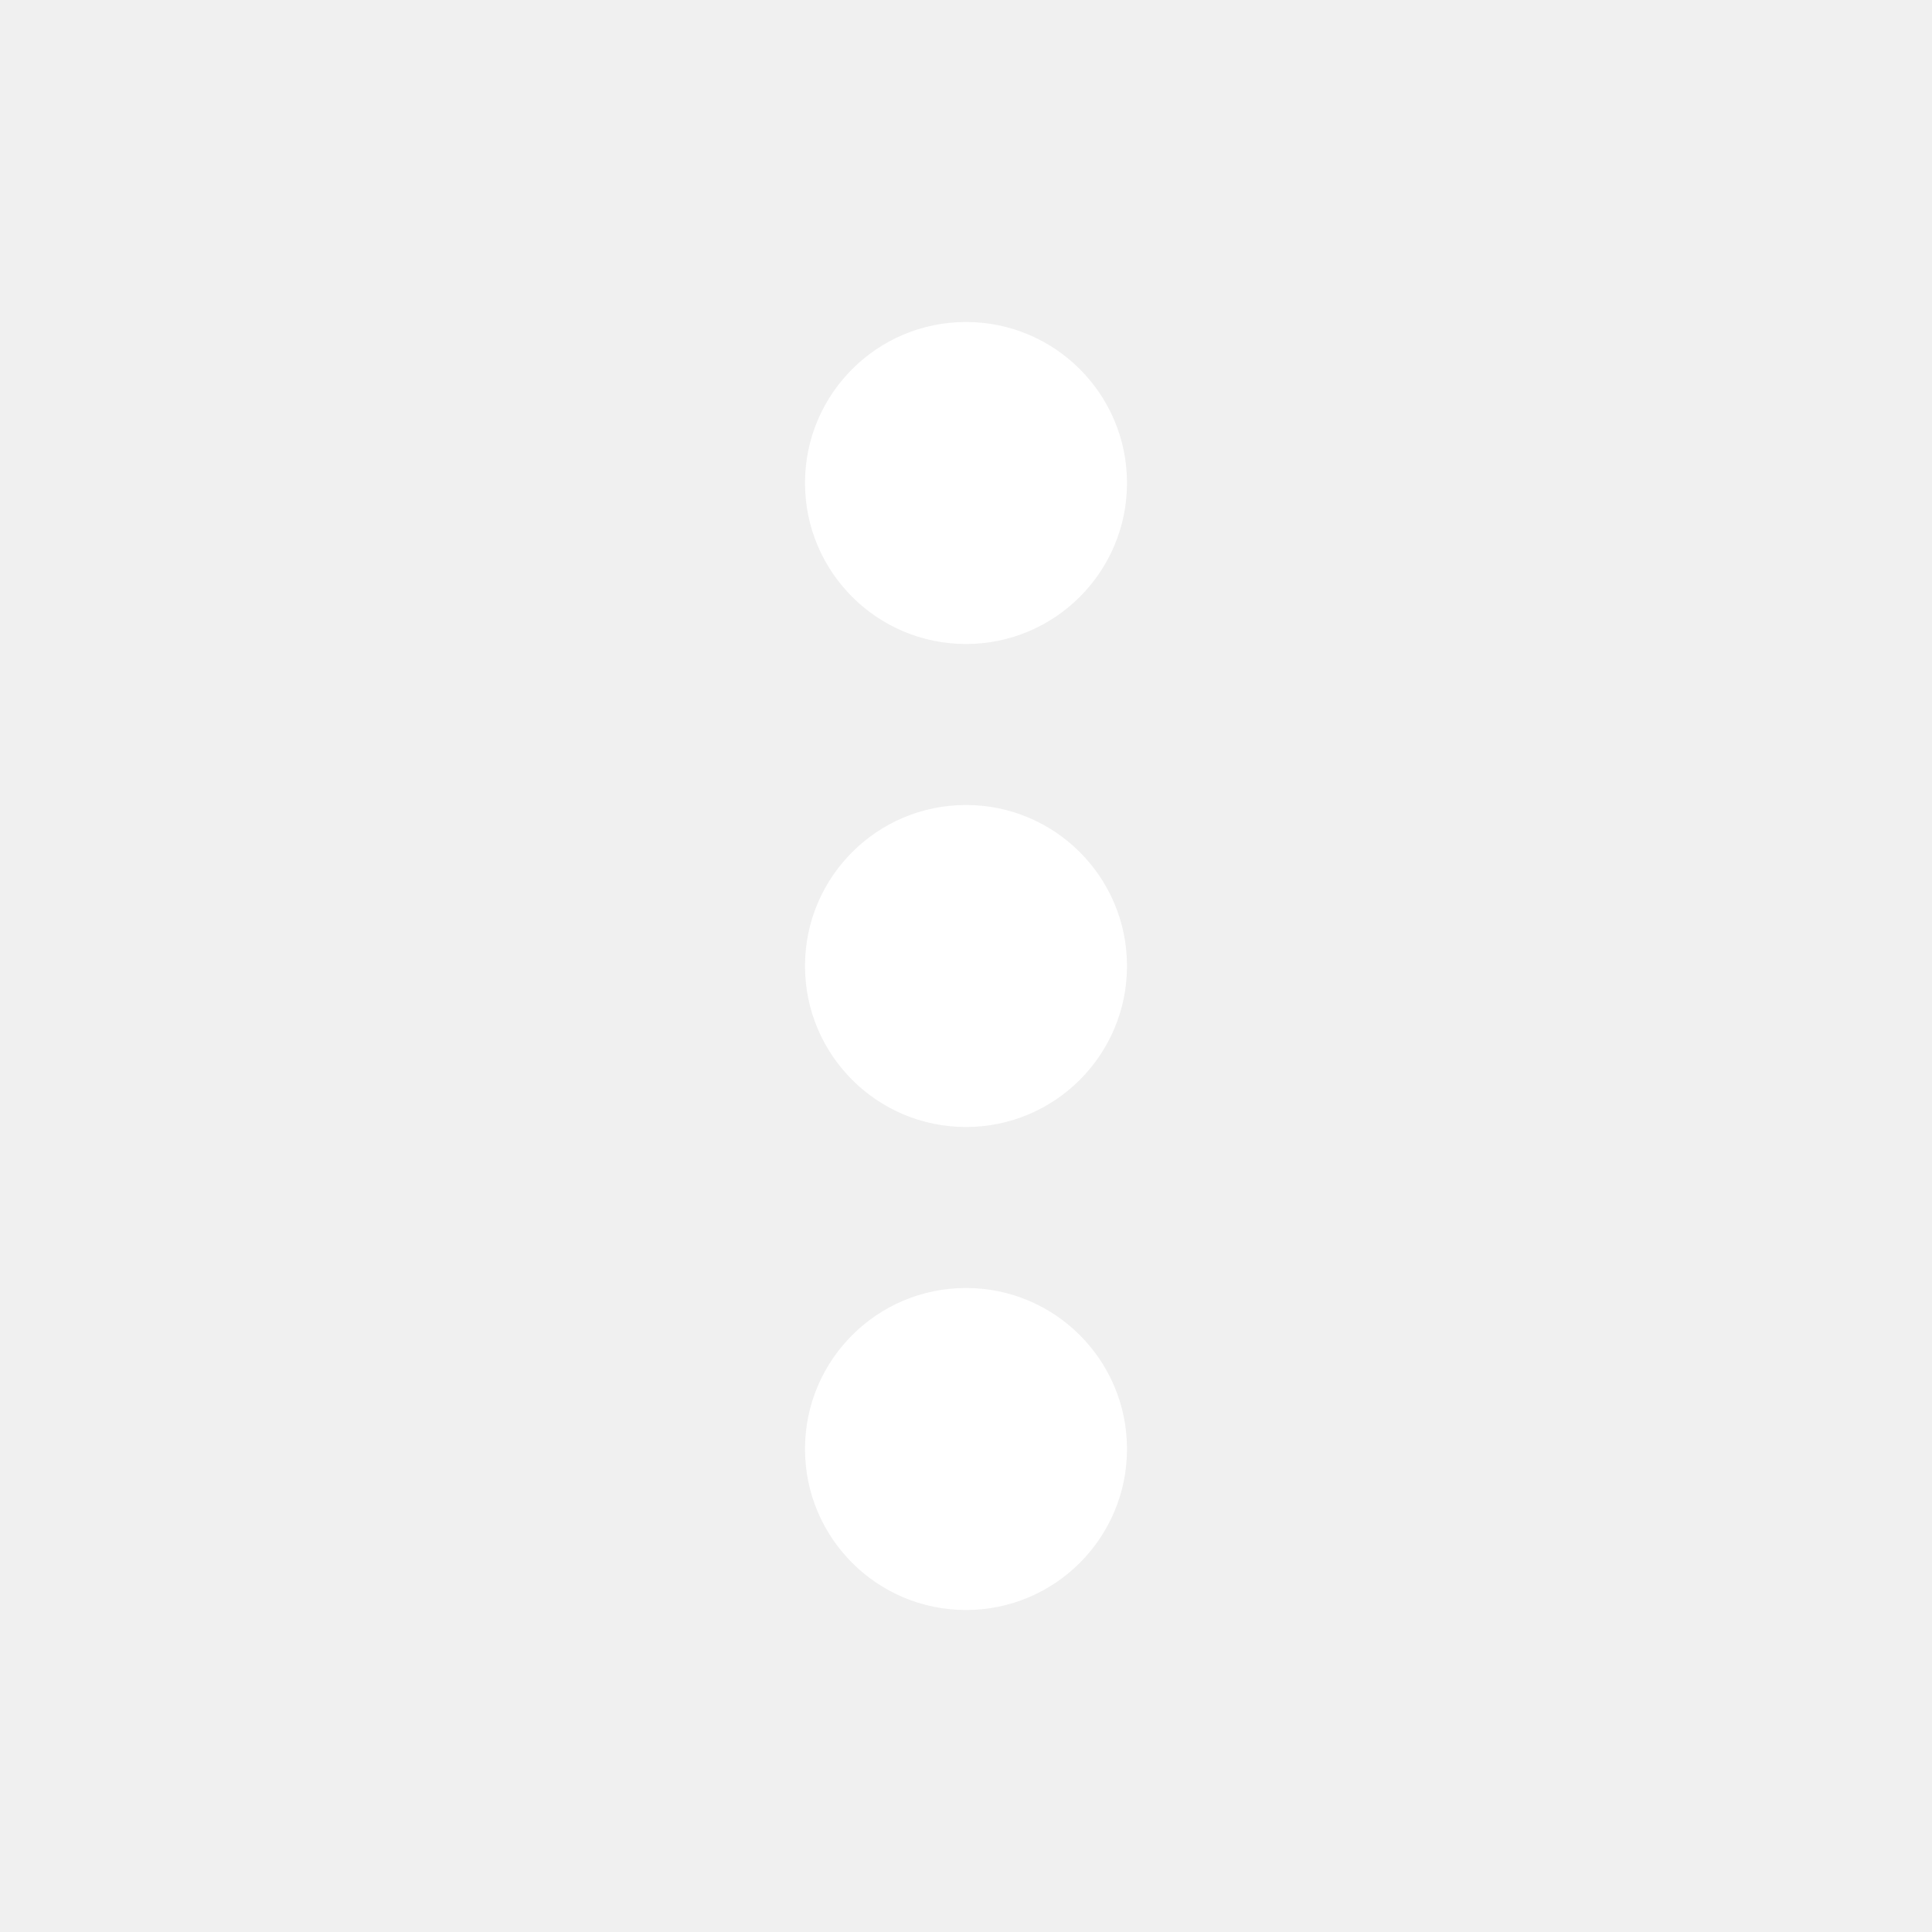
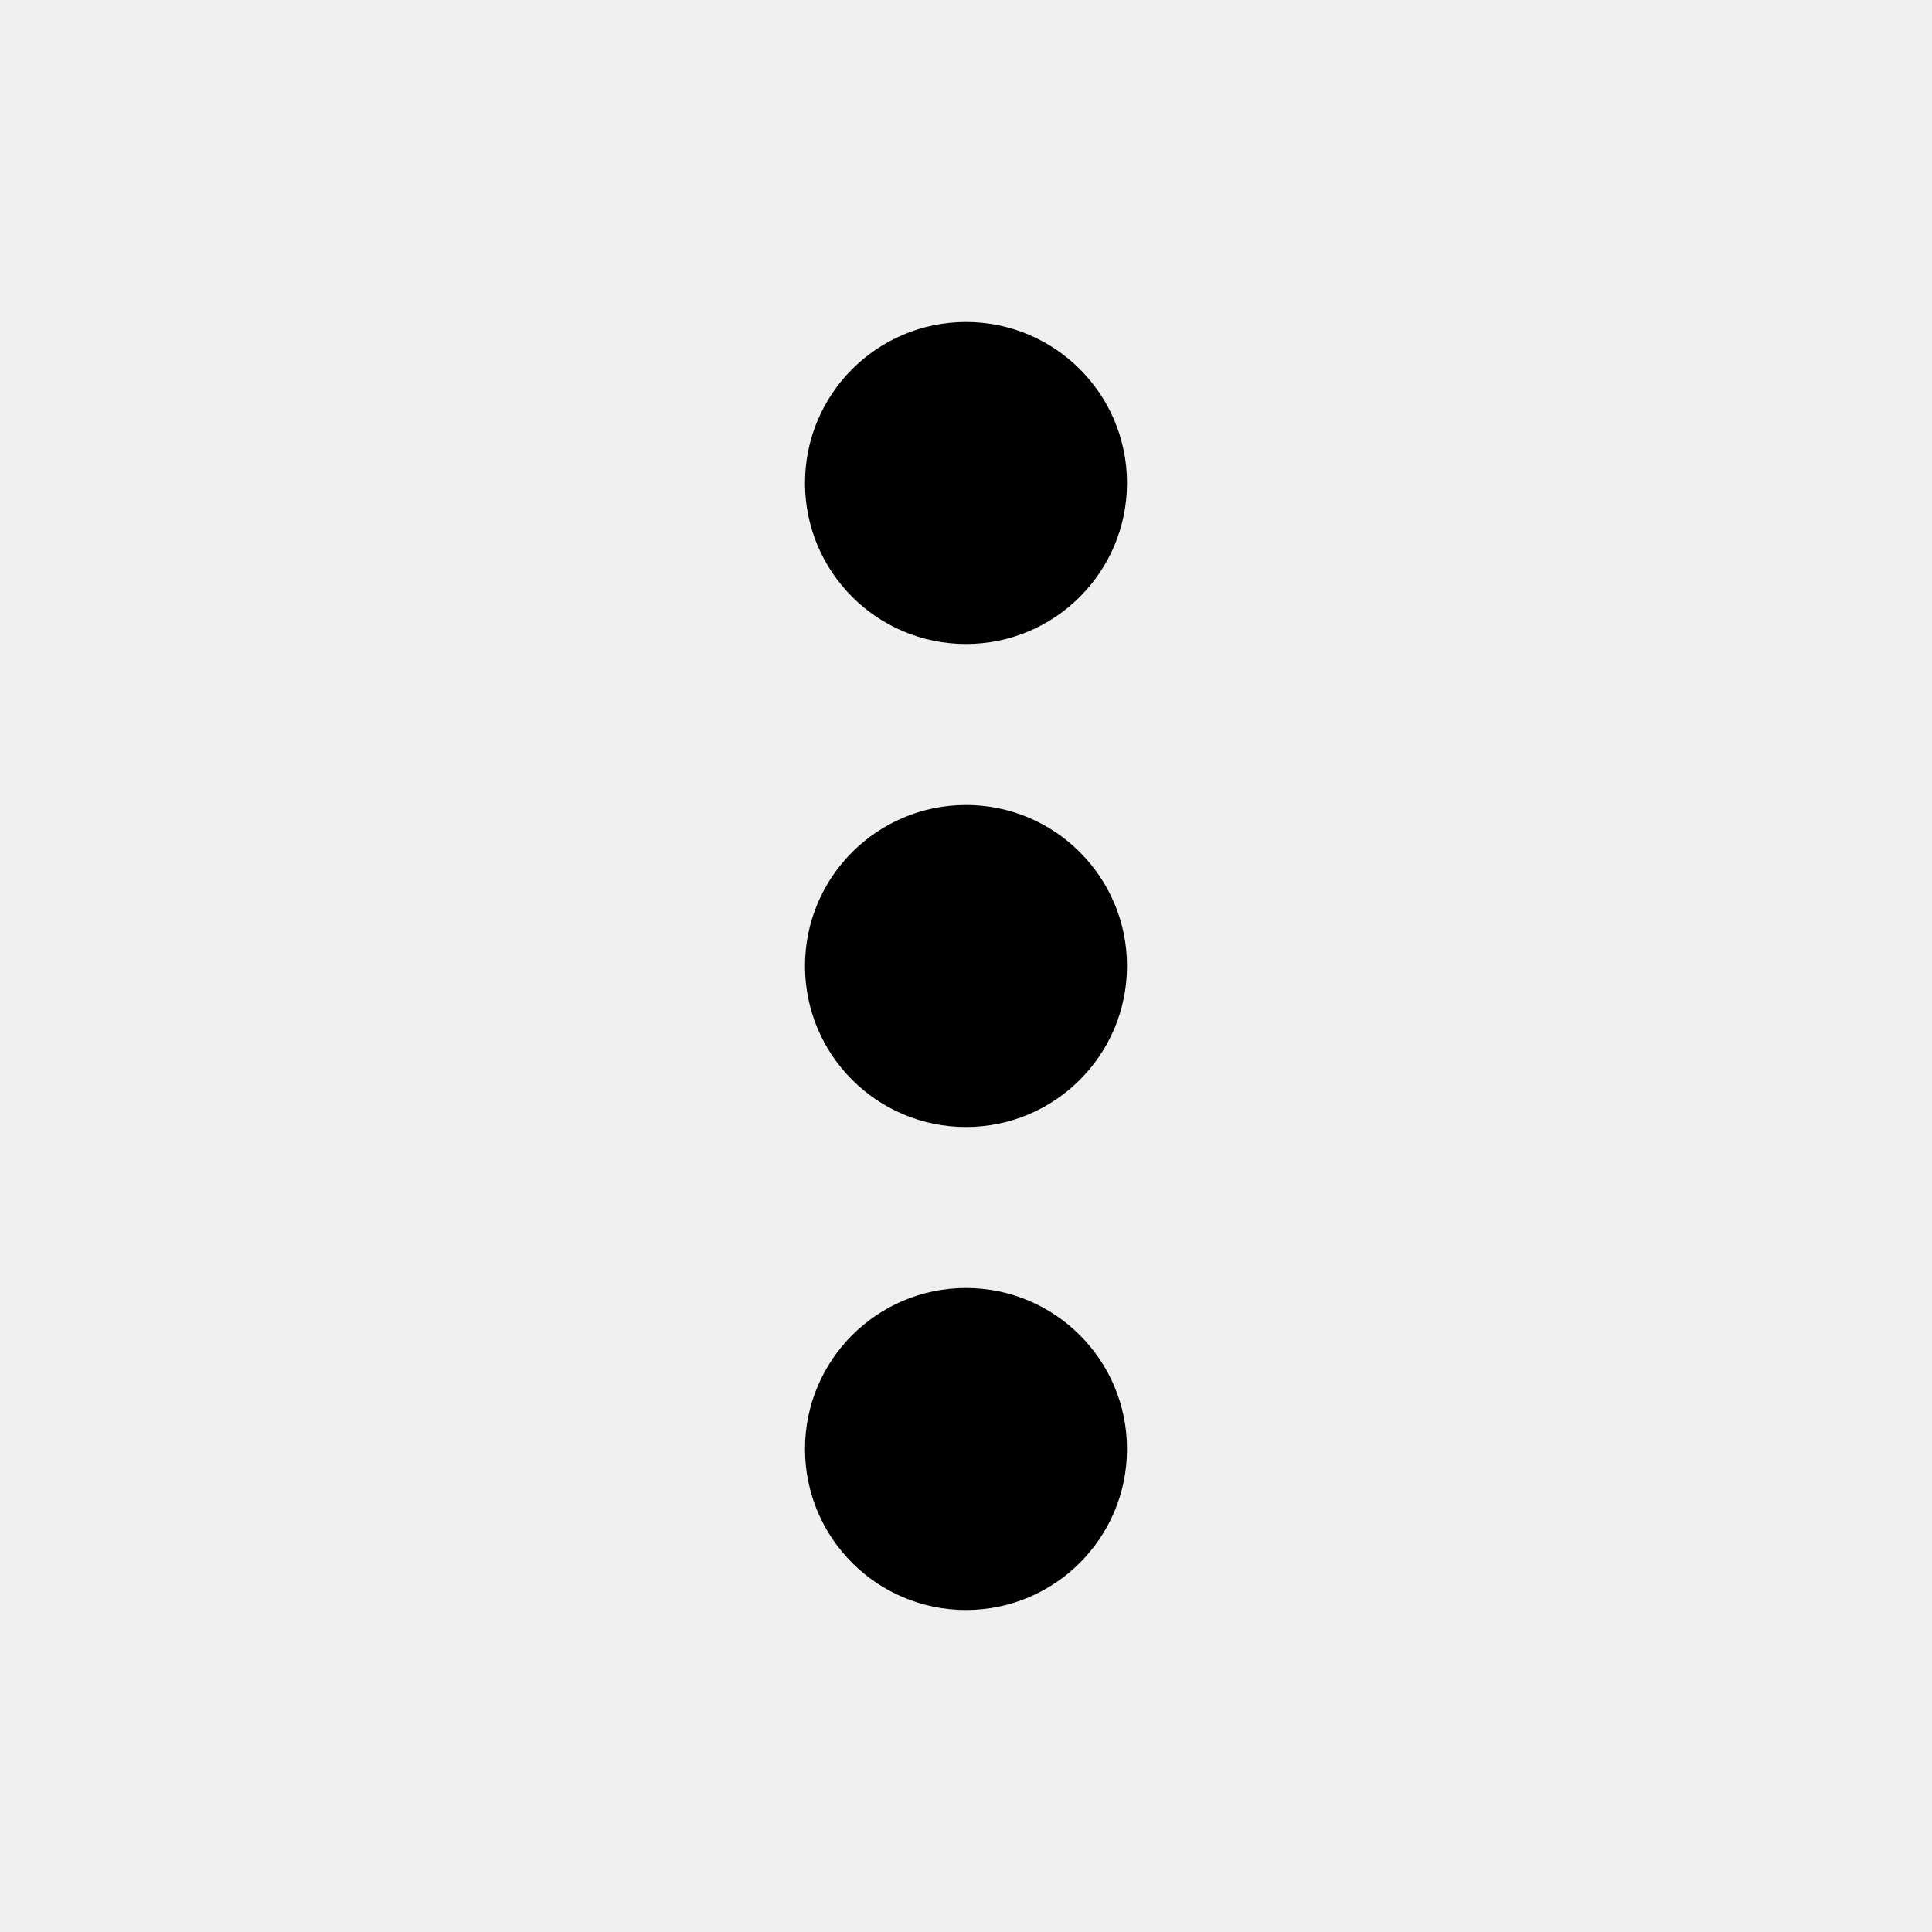
- <svg xmlns="http://www.w3.org/2000/svg" version="1.1" id="Layer_1" x="0px" y="0px" viewBox="0 0 24 24" style="enable-background:new 0 0 255 255;" xml:space="preserve" fill="#ffffff">
+ <svg xmlns="http://www.w3.org/2000/svg" version="1.1" id="Layer_1" x="0px" y="0px" viewBox="0 0 24 24" style="enable-background:new 0 0 255 255;" xml:space="preserve" fill="Window">
  <g>
    <circle cx="12" cy="6" r="2" />
    <circle cx="12" cy="12" r="2" />
    <circle cx="12" cy="18" r="2" />
  </g>
</svg>
